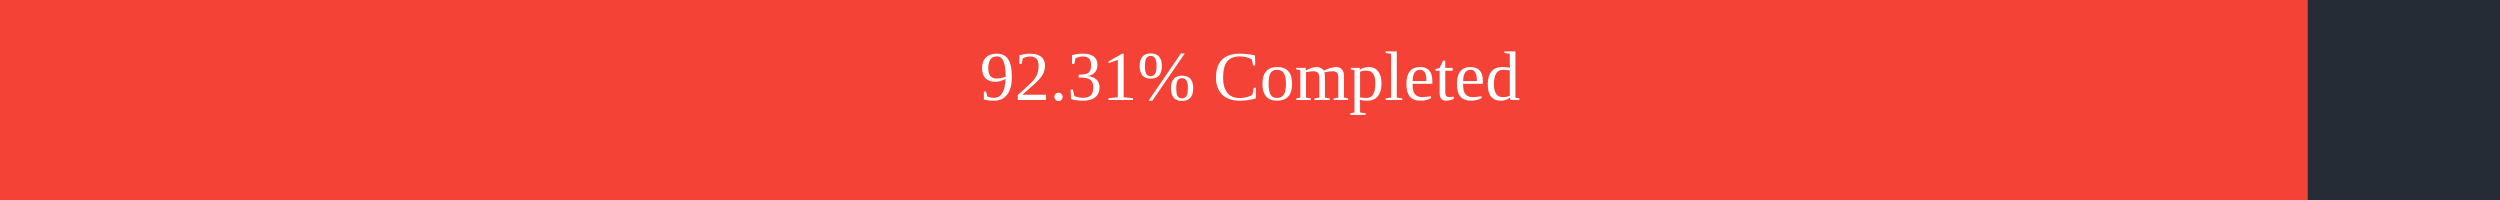
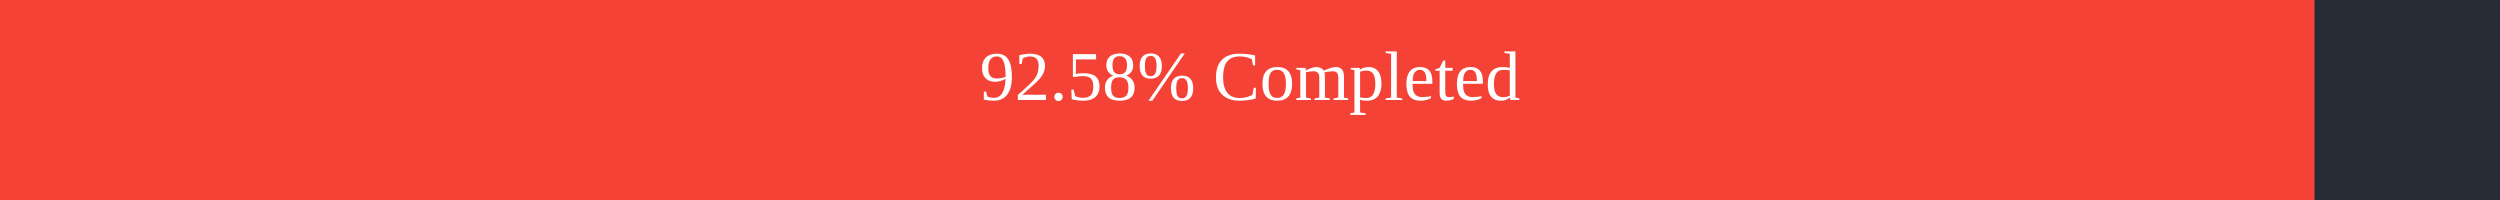
<svg xmlns="http://www.w3.org/2000/svg" width="500" height="40">
  <rect x="0" y="0" width="500" height="40" fill="#262C36" />
-   <rect x="0" y="0" width="461.55" height="40" fill="#f44336" />
+   <rect x="0" y="0" width="462.9" height="40" fill="#f44336" />
  <text x="250" y="20" text-anchor="middle" alignment-baseline="middle" font-size="14" fill="white">
-         92.31% Completed
+         92.58% Completed
      </text>
</svg>
